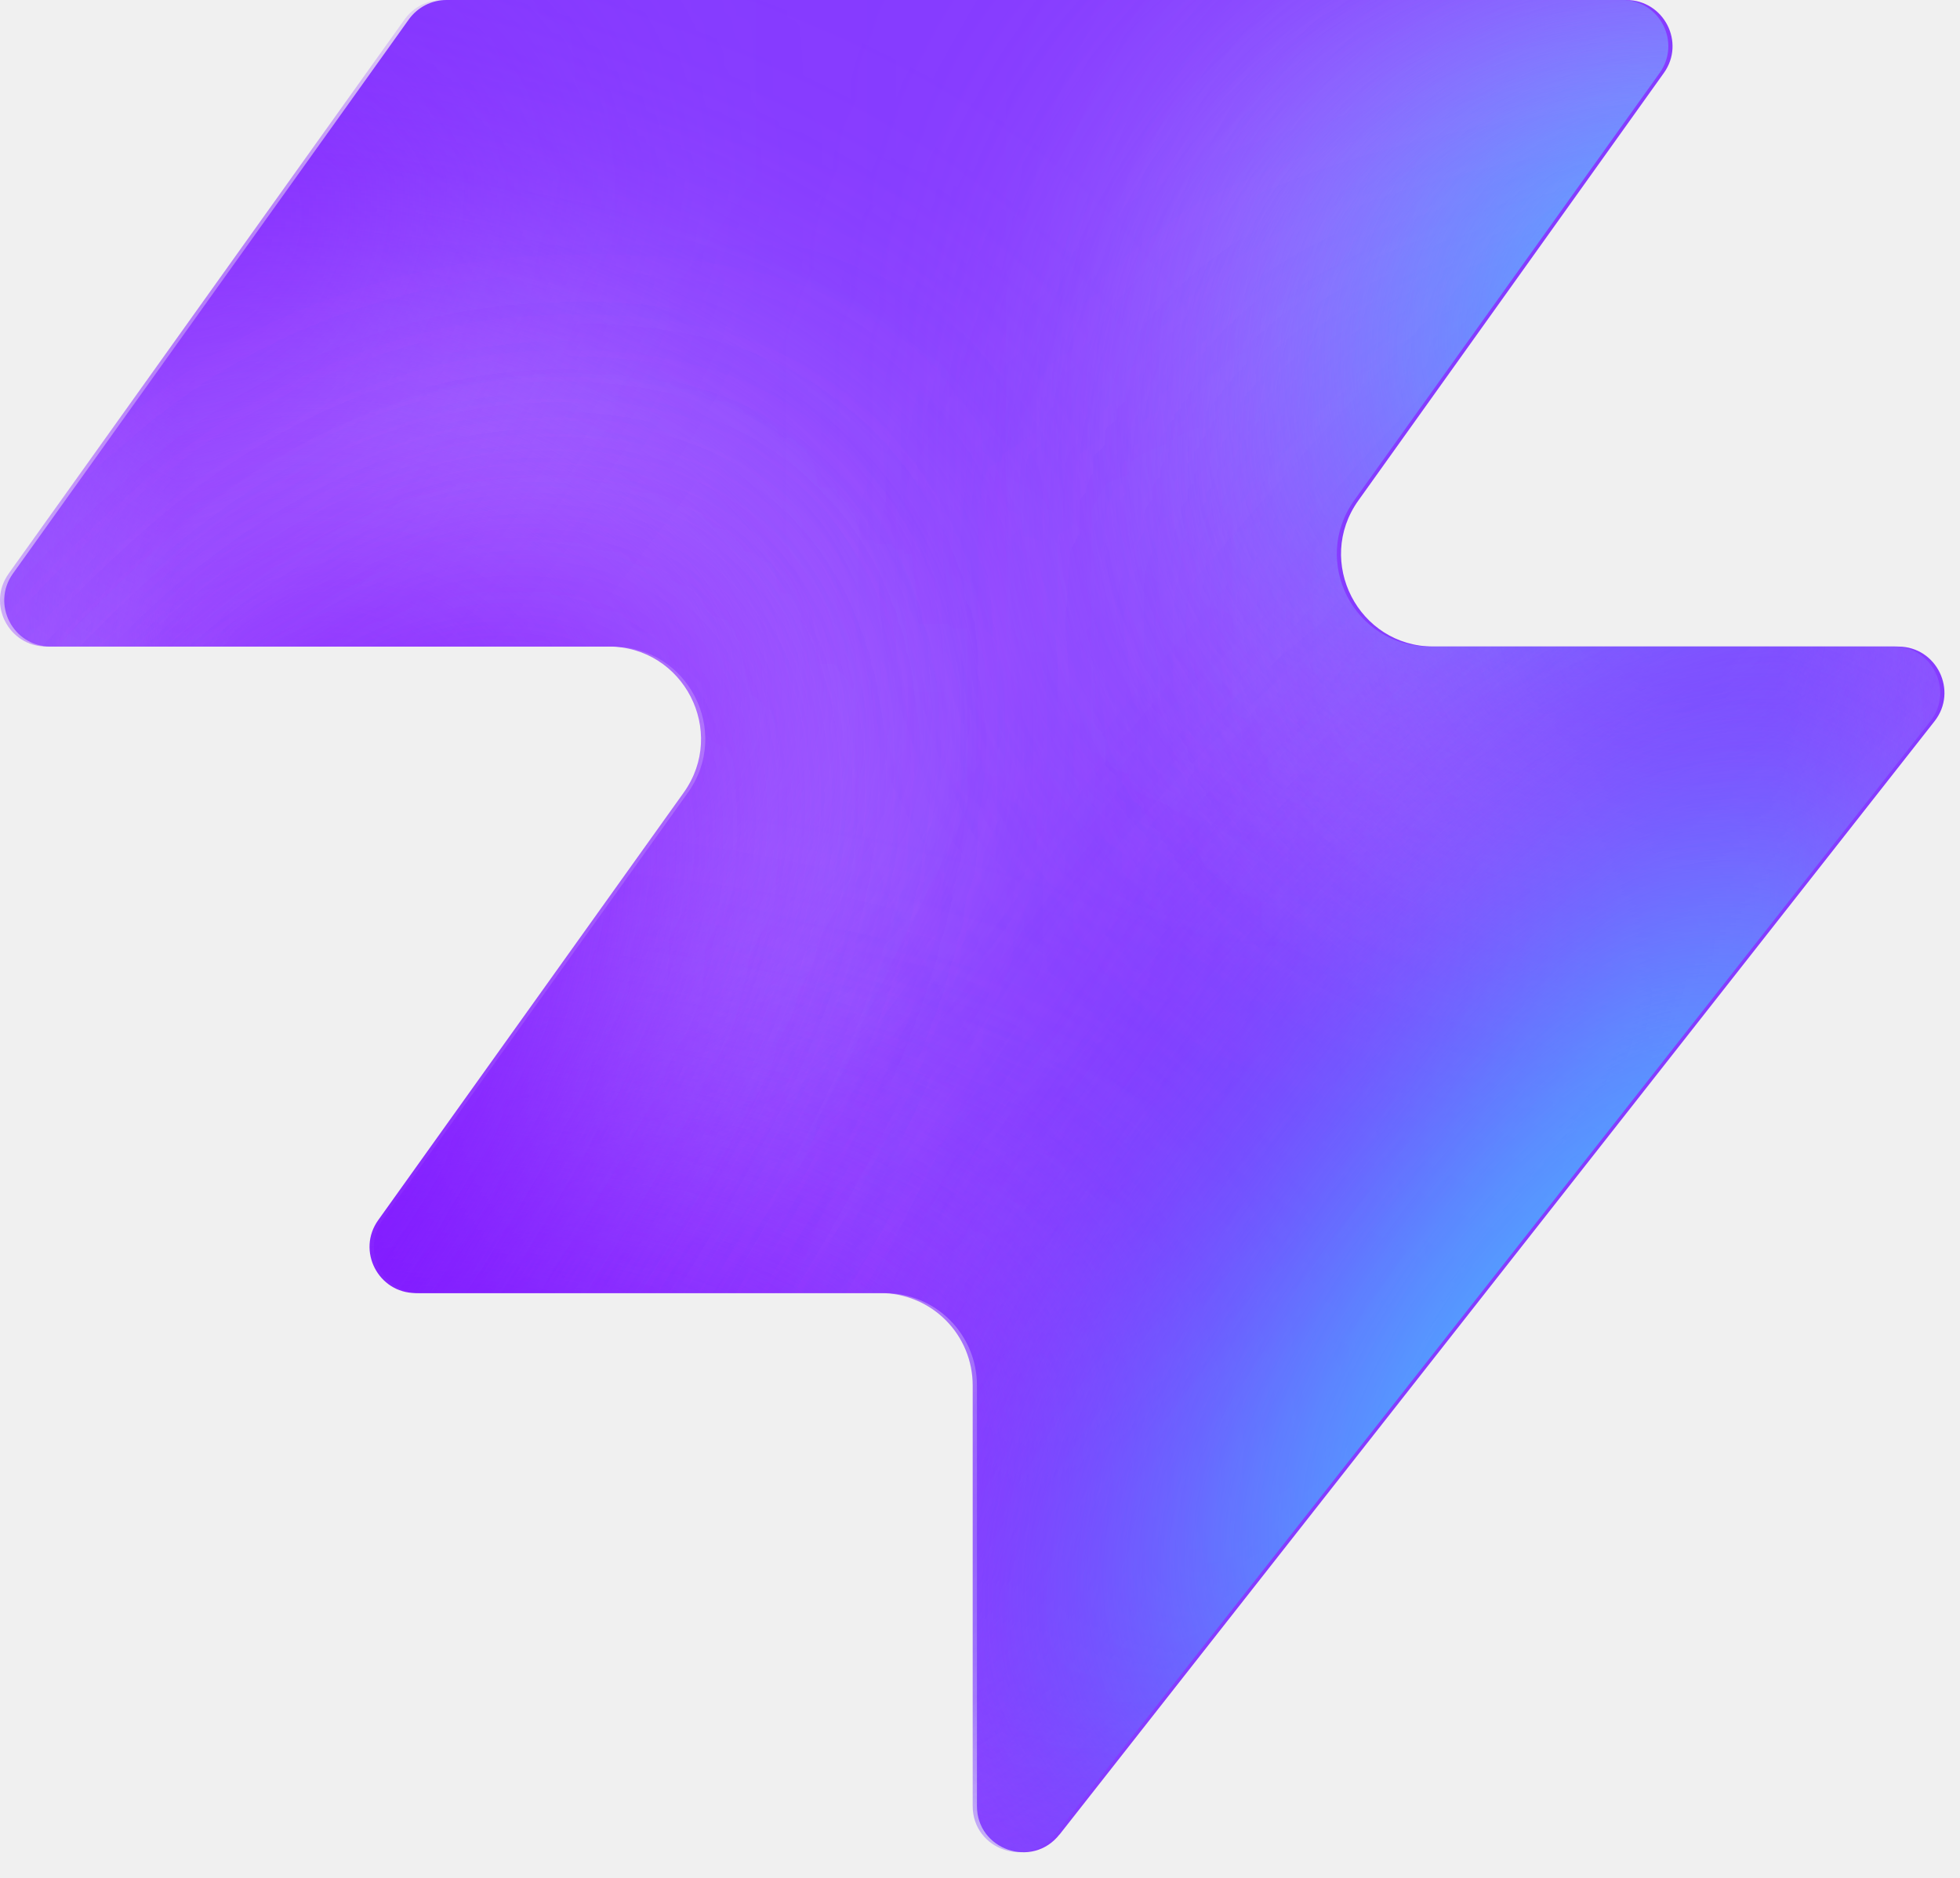
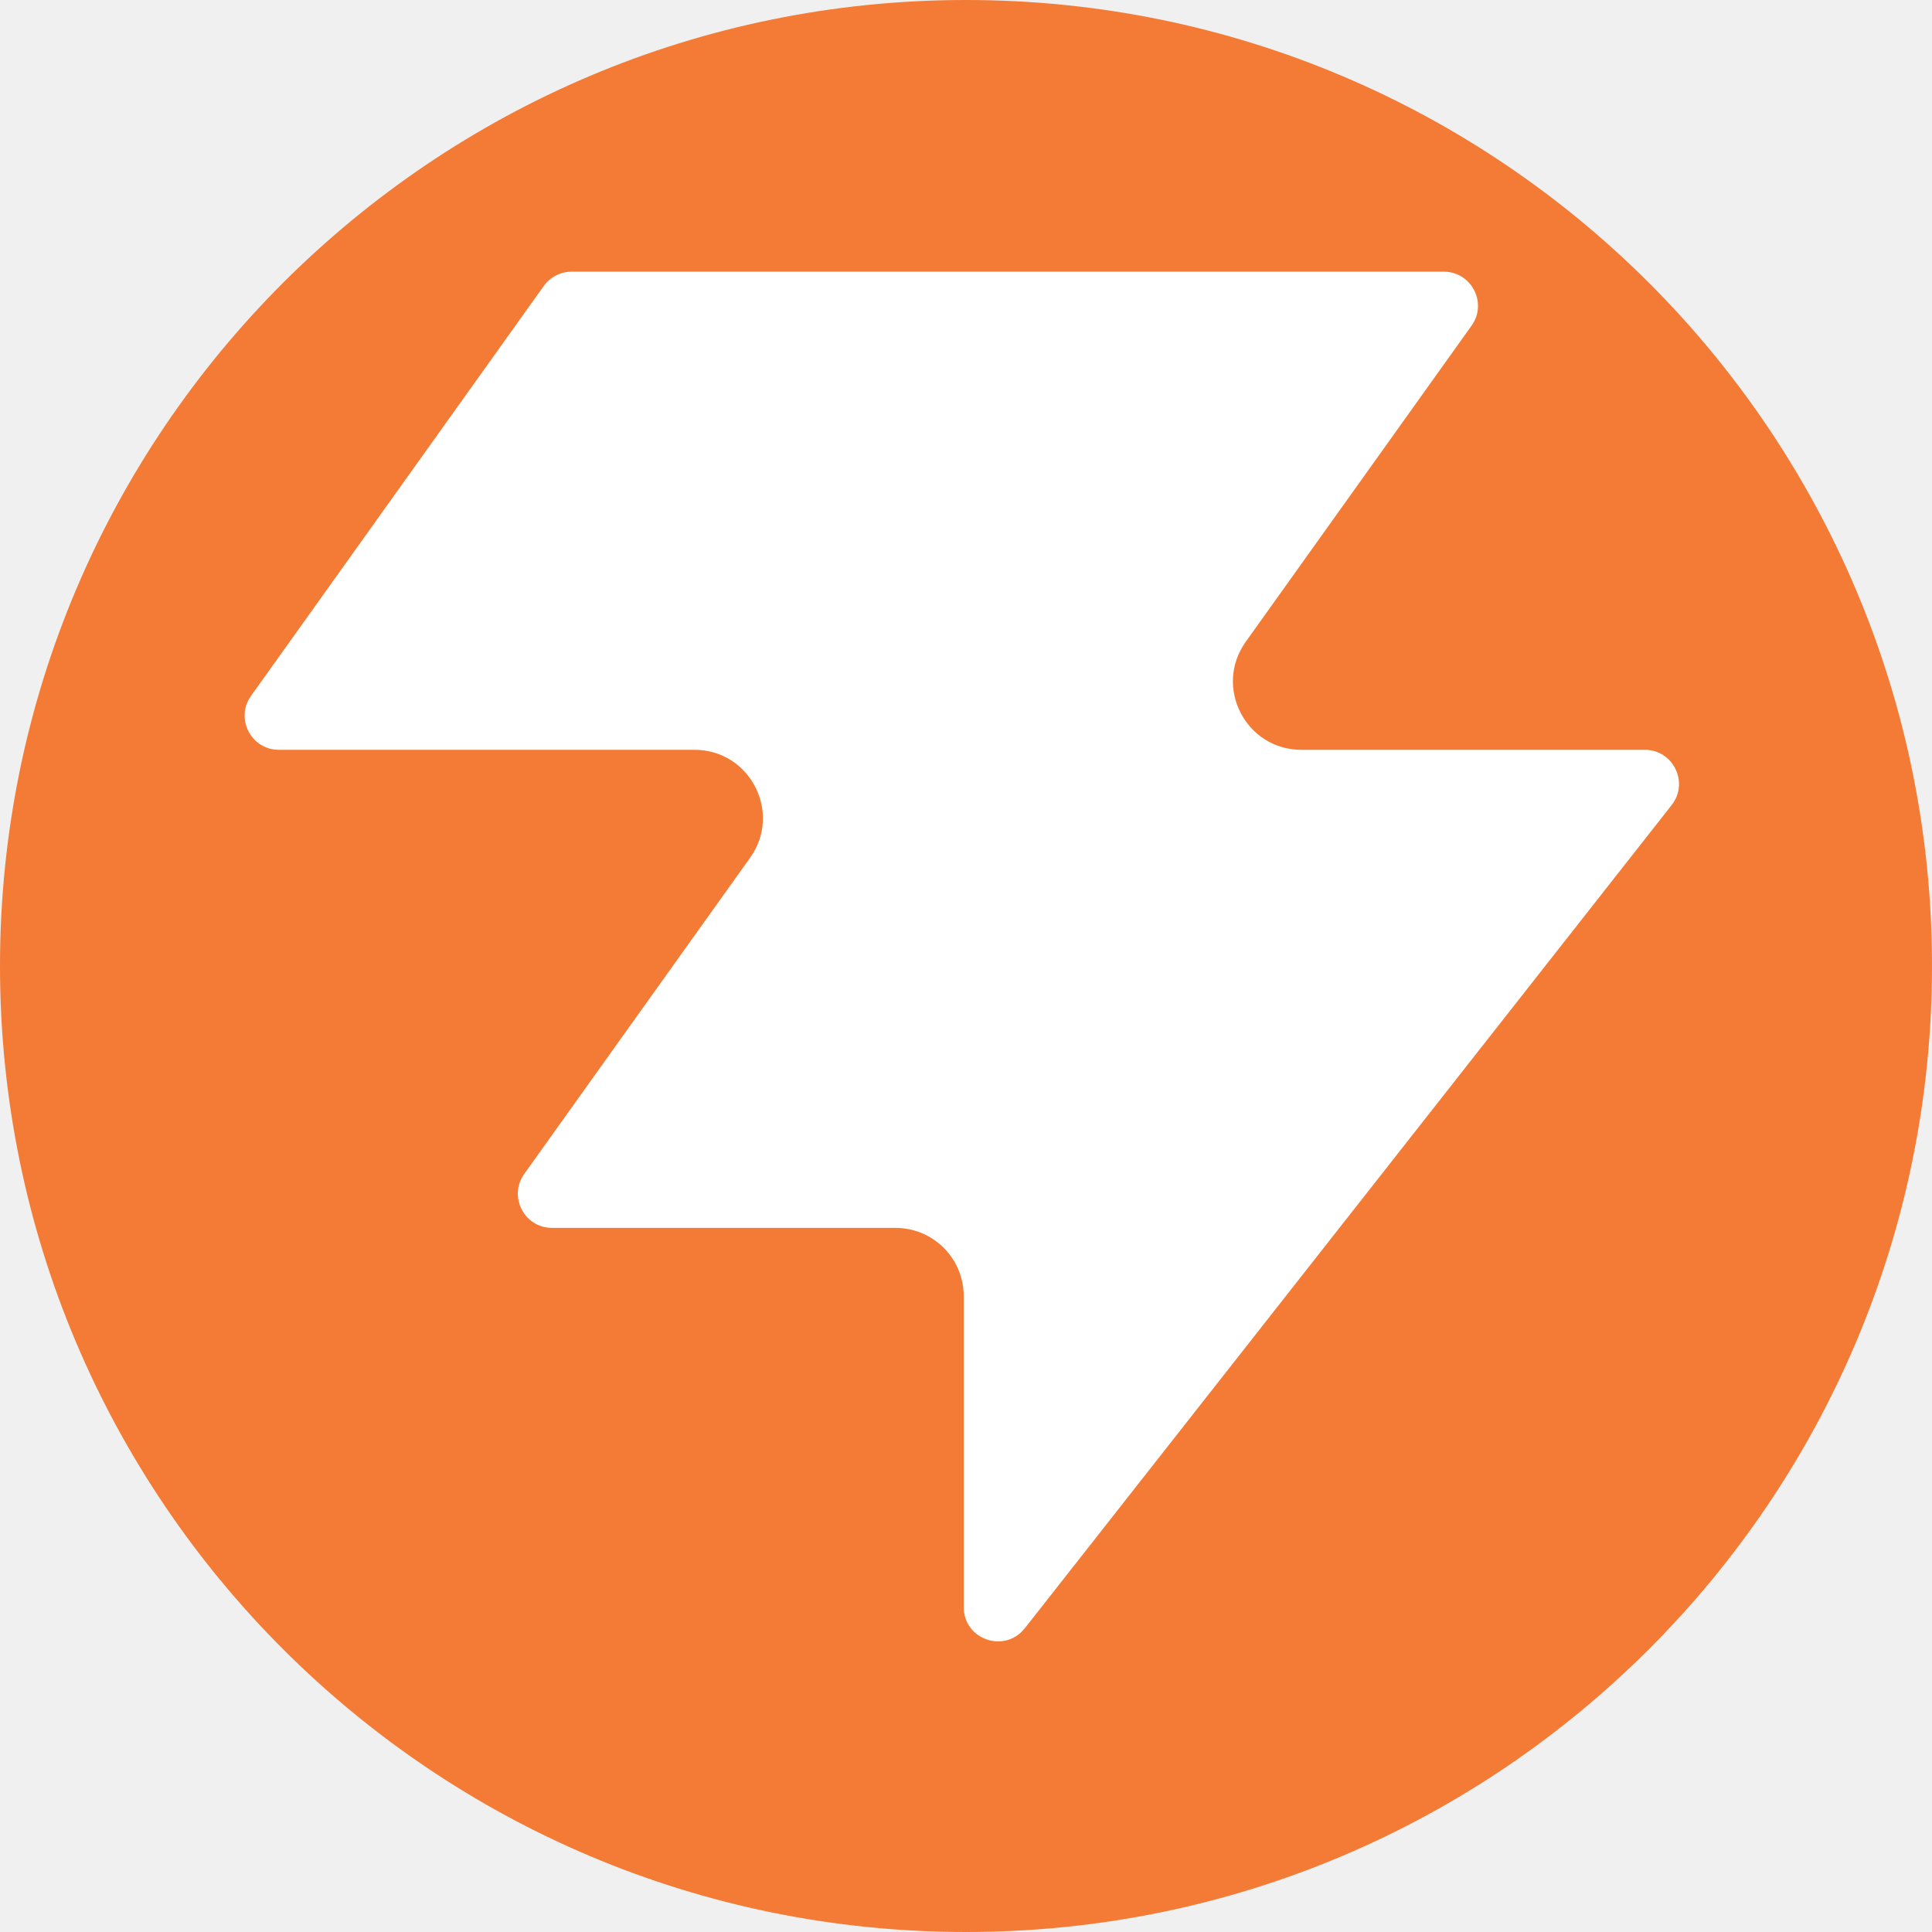
- <svg xmlns="http://www.w3.org/2000/svg" width="48" height="46" fill="none" viewBox="0 0 48 46">
-   <path fill="#863bff" d="M25.946 44.938c-.664.845-2.021.375-2.021-.698V33.937a2.26 2.26 0 0 0-2.262-2.262H10.287c-.92 0-1.456-1.04-.92-1.788l7.48-10.471c1.07-1.497 0-3.578-1.842-3.578H1.237c-.92 0-1.456-1.04-.92-1.788L10.013.474c.214-.297.556-.474.92-.474h28.894c.92 0 1.456 1.04.92 1.788l-7.48 10.471c-1.07 1.498 0 3.579 1.842 3.579h11.377c.943 0 1.473 1.088.89 1.83L25.947 44.94z" style="fill:#863bff;fill:color(display-p3 .525 .23 1);fill-opacity:1" />
-   <mask id="a" width="48" height="46" x="0" y="0" maskUnits="userSpaceOnUse" style="mask-type:alpha">
-     <path fill="#000" d="M25.842 44.938c-.664.844-2.021.375-2.021-.698V33.937a2.26 2.26 0 0 0-2.262-2.262H10.183c-.92 0-1.456-1.04-.92-1.788l7.48-10.471c1.07-1.498 0-3.579-1.842-3.579H1.133c-.92 0-1.456-1.04-.92-1.787L9.91.473c.214-.297.556-.474.92-.474h28.894c.92 0 1.456 1.04.92 1.788l-7.48 10.471c-1.07 1.498 0 3.578 1.842 3.578h11.377c.943 0 1.473 1.088.89 1.832L25.843 44.94z" style="fill:#000;fill-opacity:1" />
-   </mask>
-   <g mask="url(#a)">
-     <g filter="url(#b)">
-       <ellipse cx="5.508" cy="14.704" fill="#ede6ff" rx="5.508" ry="14.704" style="fill:#ede6ff;fill:color(display-p3 .927 .903 1);fill-opacity:1" transform="matrix(.00324 1 1 -.00324 -4.47 31.516)" />
-     </g>
-     <g filter="url(#c)">
-       <ellipse cx="10.399" cy="29.851" fill="#ede6ff" rx="10.399" ry="29.851" style="fill:#ede6ff;fill:color(display-p3 .927 .903 1);fill-opacity:1" transform="matrix(.00324 1 1 -.00324 -39.328 7.883)" />
-     </g>
-     <g filter="url(#d)">
-       <ellipse cx="5.508" cy="30.487" fill="#7e14ff" rx="5.508" ry="30.487" style="fill:#7e14ff;fill:color(display-p3 .492 .077 1);fill-opacity:1" transform="rotate(89.814 -25.913 -14.639)scale(1 -1)" />
-     </g>
-     <g filter="url(#e)">
-       <ellipse cx="5.508" cy="30.599" fill="#7e14ff" rx="5.508" ry="30.599" style="fill:#7e14ff;fill:color(display-p3 .492 .077 1);fill-opacity:1" transform="rotate(89.814 -32.644 -3.334)scale(1 -1)" />
-     </g>
-     <g filter="url(#f)">
-       <ellipse cx="5.508" cy="30.599" fill="#7e14ff" rx="5.508" ry="30.599" style="fill:#7e14ff;fill:color(display-p3 .492 .077 1);fill-opacity:1" transform="matrix(.00324 1 1 -.00324 -34.34 30.47)" />
-     </g>
-     <g filter="url(#g)">
-       <ellipse cx="14.072" cy="22.078" fill="#ede6ff" rx="14.072" ry="22.078" style="fill:#ede6ff;fill:color(display-p3 .927 .903 1);fill-opacity:1" transform="rotate(93.35 24.506 48.493)scale(-1 1)" />
-     </g>
-     <g filter="url(#h)">
-       <ellipse cx="3.47" cy="21.501" fill="#7e14ff" rx="3.47" ry="21.501" style="fill:#7e14ff;fill:color(display-p3 .492 .077 1);fill-opacity:1" transform="rotate(89.009 28.708 47.59)scale(-1 1)" />
-     </g>
-     <g filter="url(#i)">
-       <ellipse cx="3.47" cy="21.501" fill="#7e14ff" rx="3.47" ry="21.501" style="fill:#7e14ff;fill:color(display-p3 .492 .077 1);fill-opacity:1" transform="rotate(89.009 28.708 47.59)scale(-1 1)" />
-     </g>
-     <g filter="url(#j)">
-       <ellipse cx=".387" cy="8.972" fill="#7e14ff" rx="4.407" ry="29.108" style="fill:#7e14ff;fill:color(display-p3 .492 .077 1);fill-opacity:1" transform="rotate(39.51 .387 8.972)" />
-     </g>
-     <g filter="url(#k)">
-       <ellipse cx="47.523" cy="-6.092" fill="#7e14ff" rx="4.407" ry="29.108" style="fill:#7e14ff;fill:color(display-p3 .492 .077 1);fill-opacity:1" transform="rotate(37.892 47.523 -6.092)" />
-     </g>
-     <g filter="url(#l)">
-       <ellipse cx="41.412" cy="6.333" fill="#47bfff" rx="5.971" ry="9.665" style="fill:#47bfff;fill:color(display-p3 .28 .748 1);fill-opacity:1" transform="rotate(37.892 41.412 6.333)" />
-     </g>
-     <g filter="url(#m)">
-       <ellipse cx="-1.879" cy="38.332" fill="#7e14ff" rx="4.407" ry="29.108" style="fill:#7e14ff;fill:color(display-p3 .492 .077 1);fill-opacity:1" transform="rotate(37.892 -1.88 38.332)" />
-     </g>
-     <g filter="url(#n)">
-       <ellipse cx="-1.879" cy="38.332" fill="#7e14ff" rx="4.407" ry="29.108" style="fill:#7e14ff;fill:color(display-p3 .492 .077 1);fill-opacity:1" transform="rotate(37.892 -1.88 38.332)" />
-     </g>
-     <g filter="url(#o)">
-       <ellipse cx="35.651" cy="29.907" fill="#7e14ff" rx="4.407" ry="29.108" style="fill:#7e14ff;fill:color(display-p3 .492 .077 1);fill-opacity:1" transform="rotate(37.892 35.651 29.907)" />
-     </g>
-     <g filter="url(#p)">
-       <ellipse cx="38.418" cy="32.4" fill="#47bfff" rx="5.971" ry="15.297" style="fill:#47bfff;fill:color(display-p3 .28 .748 1);fill-opacity:1" transform="rotate(37.892 38.418 32.4)" />
-     </g>
+ <svg xmlns="http://www.w3.org/2000/svg" viewBox="0 0 32 32">
+   <circle cx="16" cy="16" r="16" fill="#F47B35" />
+   <g transform="translate(4, 4.5) scale(0.5)">
+     <path fill="white" d="M25.946 44.938c-.664.845-2.021.375-2.021-.698V33.937a2.26 2.26 0 0 0-2.262-2.262H10.287c-.92 0-1.456-1.04-.92-1.788l7.48-10.471c1.07-1.497 0-3.578-1.842-3.578H1.237c-.92 0-1.456-1.04-.92-1.788L10.013.474c.214-.297.556-.474.92-.474h28.894c.92 0 1.456 1.04.92 1.788l-7.48 10.471c-1.07 1.498 0 3.579 1.842 3.579h11.377c.943 0 1.473 1.088.89 1.83L25.947 44.94z" />
  </g>
-   <defs>
-     <filter id="b" width="60.045" height="41.654" x="-19.77" y="16.149" color-interpolation-filters="sRGB" filterUnits="userSpaceOnUse">
-       <feFlood flood-opacity="0" result="BackgroundImageFix" />
-       <feBlend in="SourceGraphic" in2="BackgroundImageFix" result="shape" />
-       <feGaussianBlur result="effect1_foregroundBlur_2002_17158" stdDeviation="7.659" />
-     </filter>
-     <filter id="c" width="90.34" height="51.437" x="-54.613" y="-7.533" color-interpolation-filters="sRGB" filterUnits="userSpaceOnUse">
-       <feFlood flood-opacity="0" result="BackgroundImageFix" />
-       <feBlend in="SourceGraphic" in2="BackgroundImageFix" result="shape" />
-       <feGaussianBlur result="effect1_foregroundBlur_2002_17158" stdDeviation="7.659" />
-     </filter>
-     <filter id="d" width="79.355" height="29.4" x="-49.64" y="2.03" color-interpolation-filters="sRGB" filterUnits="userSpaceOnUse">
-       <feFlood flood-opacity="0" result="BackgroundImageFix" />
-       <feBlend in="SourceGraphic" in2="BackgroundImageFix" result="shape" />
-       <feGaussianBlur result="effect1_foregroundBlur_2002_17158" stdDeviation="4.596" />
-     </filter>
-     <filter id="e" width="79.579" height="29.4" x="-45.045" y="20.029" color-interpolation-filters="sRGB" filterUnits="userSpaceOnUse">
-       <feFlood flood-opacity="0" result="BackgroundImageFix" />
-       <feBlend in="SourceGraphic" in2="BackgroundImageFix" result="shape" />
-       <feGaussianBlur result="effect1_foregroundBlur_2002_17158" stdDeviation="4.596" />
-     </filter>
-     <filter id="f" width="79.579" height="29.4" x="-43.513" y="21.178" color-interpolation-filters="sRGB" filterUnits="userSpaceOnUse">
-       <feFlood flood-opacity="0" result="BackgroundImageFix" />
-       <feBlend in="SourceGraphic" in2="BackgroundImageFix" result="shape" />
-       <feGaussianBlur result="effect1_foregroundBlur_2002_17158" stdDeviation="4.596" />
-     </filter>
-     <filter id="g" width="74.749" height="58.852" x="15.756" y="-17.901" color-interpolation-filters="sRGB" filterUnits="userSpaceOnUse">
-       <feFlood flood-opacity="0" result="BackgroundImageFix" />
-       <feBlend in="SourceGraphic" in2="BackgroundImageFix" result="shape" />
-       <feGaussianBlur result="effect1_foregroundBlur_2002_17158" stdDeviation="7.659" />
-     </filter>
-     <filter id="h" width="61.377" height="25.362" x="23.548" y="2.284" color-interpolation-filters="sRGB" filterUnits="userSpaceOnUse">
-       <feFlood flood-opacity="0" result="BackgroundImageFix" />
-       <feBlend in="SourceGraphic" in2="BackgroundImageFix" result="shape" />
-       <feGaussianBlur result="effect1_foregroundBlur_2002_17158" stdDeviation="4.596" />
-     </filter>
-     <filter id="i" width="61.377" height="25.362" x="23.548" y="2.284" color-interpolation-filters="sRGB" filterUnits="userSpaceOnUse">
-       <feFlood flood-opacity="0" result="BackgroundImageFix" />
-       <feBlend in="SourceGraphic" in2="BackgroundImageFix" result="shape" />
-       <feGaussianBlur result="effect1_foregroundBlur_2002_17158" stdDeviation="4.596" />
-     </filter>
-     <filter id="j" width="56.045" height="63.649" x="-27.636" y="-22.853" color-interpolation-filters="sRGB" filterUnits="userSpaceOnUse">
-       <feFlood flood-opacity="0" result="BackgroundImageFix" />
-       <feBlend in="SourceGraphic" in2="BackgroundImageFix" result="shape" />
-       <feGaussianBlur result="effect1_foregroundBlur_2002_17158" stdDeviation="4.596" />
-     </filter>
-     <filter id="k" width="54.814" height="64.646" x="20.116" y="-38.415" color-interpolation-filters="sRGB" filterUnits="userSpaceOnUse">
-       <feFlood flood-opacity="0" result="BackgroundImageFix" />
-       <feBlend in="SourceGraphic" in2="BackgroundImageFix" result="shape" />
-       <feGaussianBlur result="effect1_foregroundBlur_2002_17158" stdDeviation="4.596" />
-     </filter>
-     <filter id="l" width="33.541" height="35.313" x="24.641" y="-11.323" color-interpolation-filters="sRGB" filterUnits="userSpaceOnUse">
-       <feFlood flood-opacity="0" result="BackgroundImageFix" />
-       <feBlend in="SourceGraphic" in2="BackgroundImageFix" result="shape" />
-       <feGaussianBlur result="effect1_foregroundBlur_2002_17158" stdDeviation="4.596" />
-     </filter>
-     <filter id="m" width="54.814" height="64.646" x="-29.286" y="6.009" color-interpolation-filters="sRGB" filterUnits="userSpaceOnUse">
-       <feFlood flood-opacity="0" result="BackgroundImageFix" />
-       <feBlend in="SourceGraphic" in2="BackgroundImageFix" result="shape" />
-       <feGaussianBlur result="effect1_foregroundBlur_2002_17158" stdDeviation="4.596" />
-     </filter>
-     <filter id="n" width="54.814" height="64.646" x="-29.286" y="6.009" color-interpolation-filters="sRGB" filterUnits="userSpaceOnUse">
-       <feFlood flood-opacity="0" result="BackgroundImageFix" />
-       <feBlend in="SourceGraphic" in2="BackgroundImageFix" result="shape" />
-       <feGaussianBlur result="effect1_foregroundBlur_2002_17158" stdDeviation="4.596" />
-     </filter>
-     <filter id="o" width="54.814" height="64.646" x="8.244" y="-2.416" color-interpolation-filters="sRGB" filterUnits="userSpaceOnUse">
-       <feFlood flood-opacity="0" result="BackgroundImageFix" />
-       <feBlend in="SourceGraphic" in2="BackgroundImageFix" result="shape" />
-       <feGaussianBlur result="effect1_foregroundBlur_2002_17158" stdDeviation="4.596" />
-     </filter>
-     <filter id="p" width="39.409" height="43.623" x="18.713" y="10.588" color-interpolation-filters="sRGB" filterUnits="userSpaceOnUse">
-       <feFlood flood-opacity="0" result="BackgroundImageFix" />
-       <feBlend in="SourceGraphic" in2="BackgroundImageFix" result="shape" />
-       <feGaussianBlur result="effect1_foregroundBlur_2002_17158" stdDeviation="4.596" />
-     </filter>
-   </defs>
</svg>
